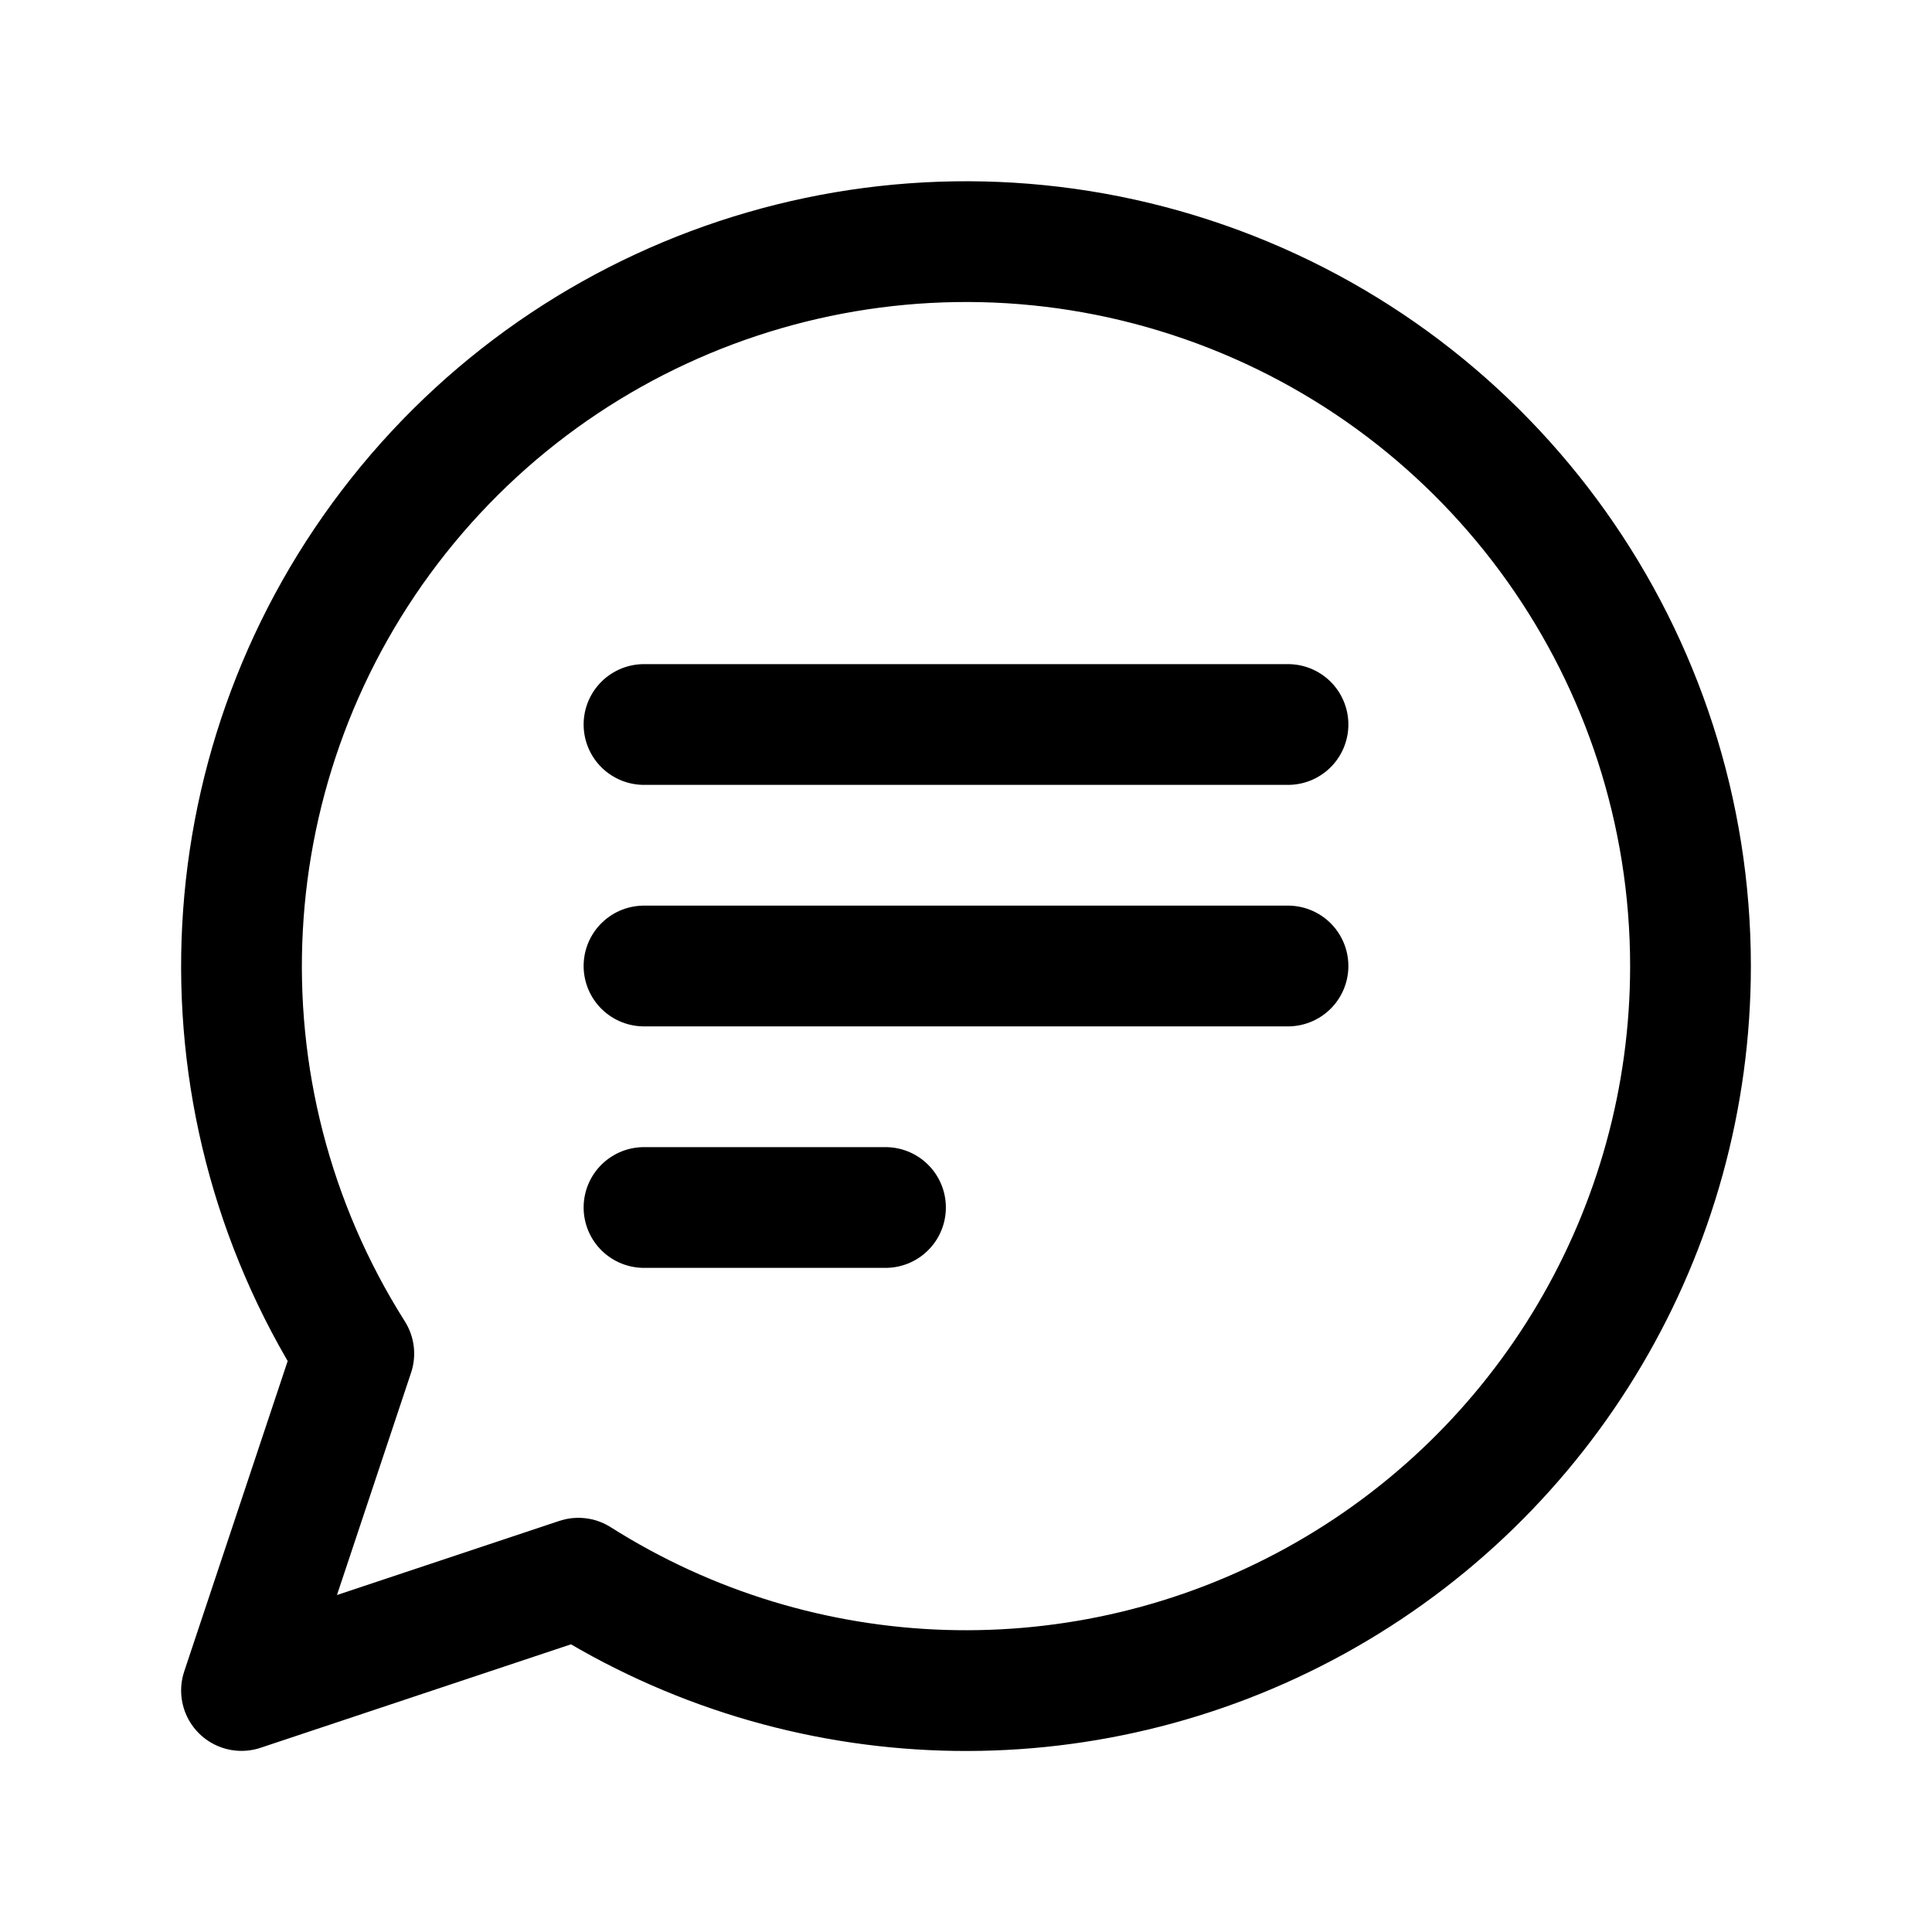
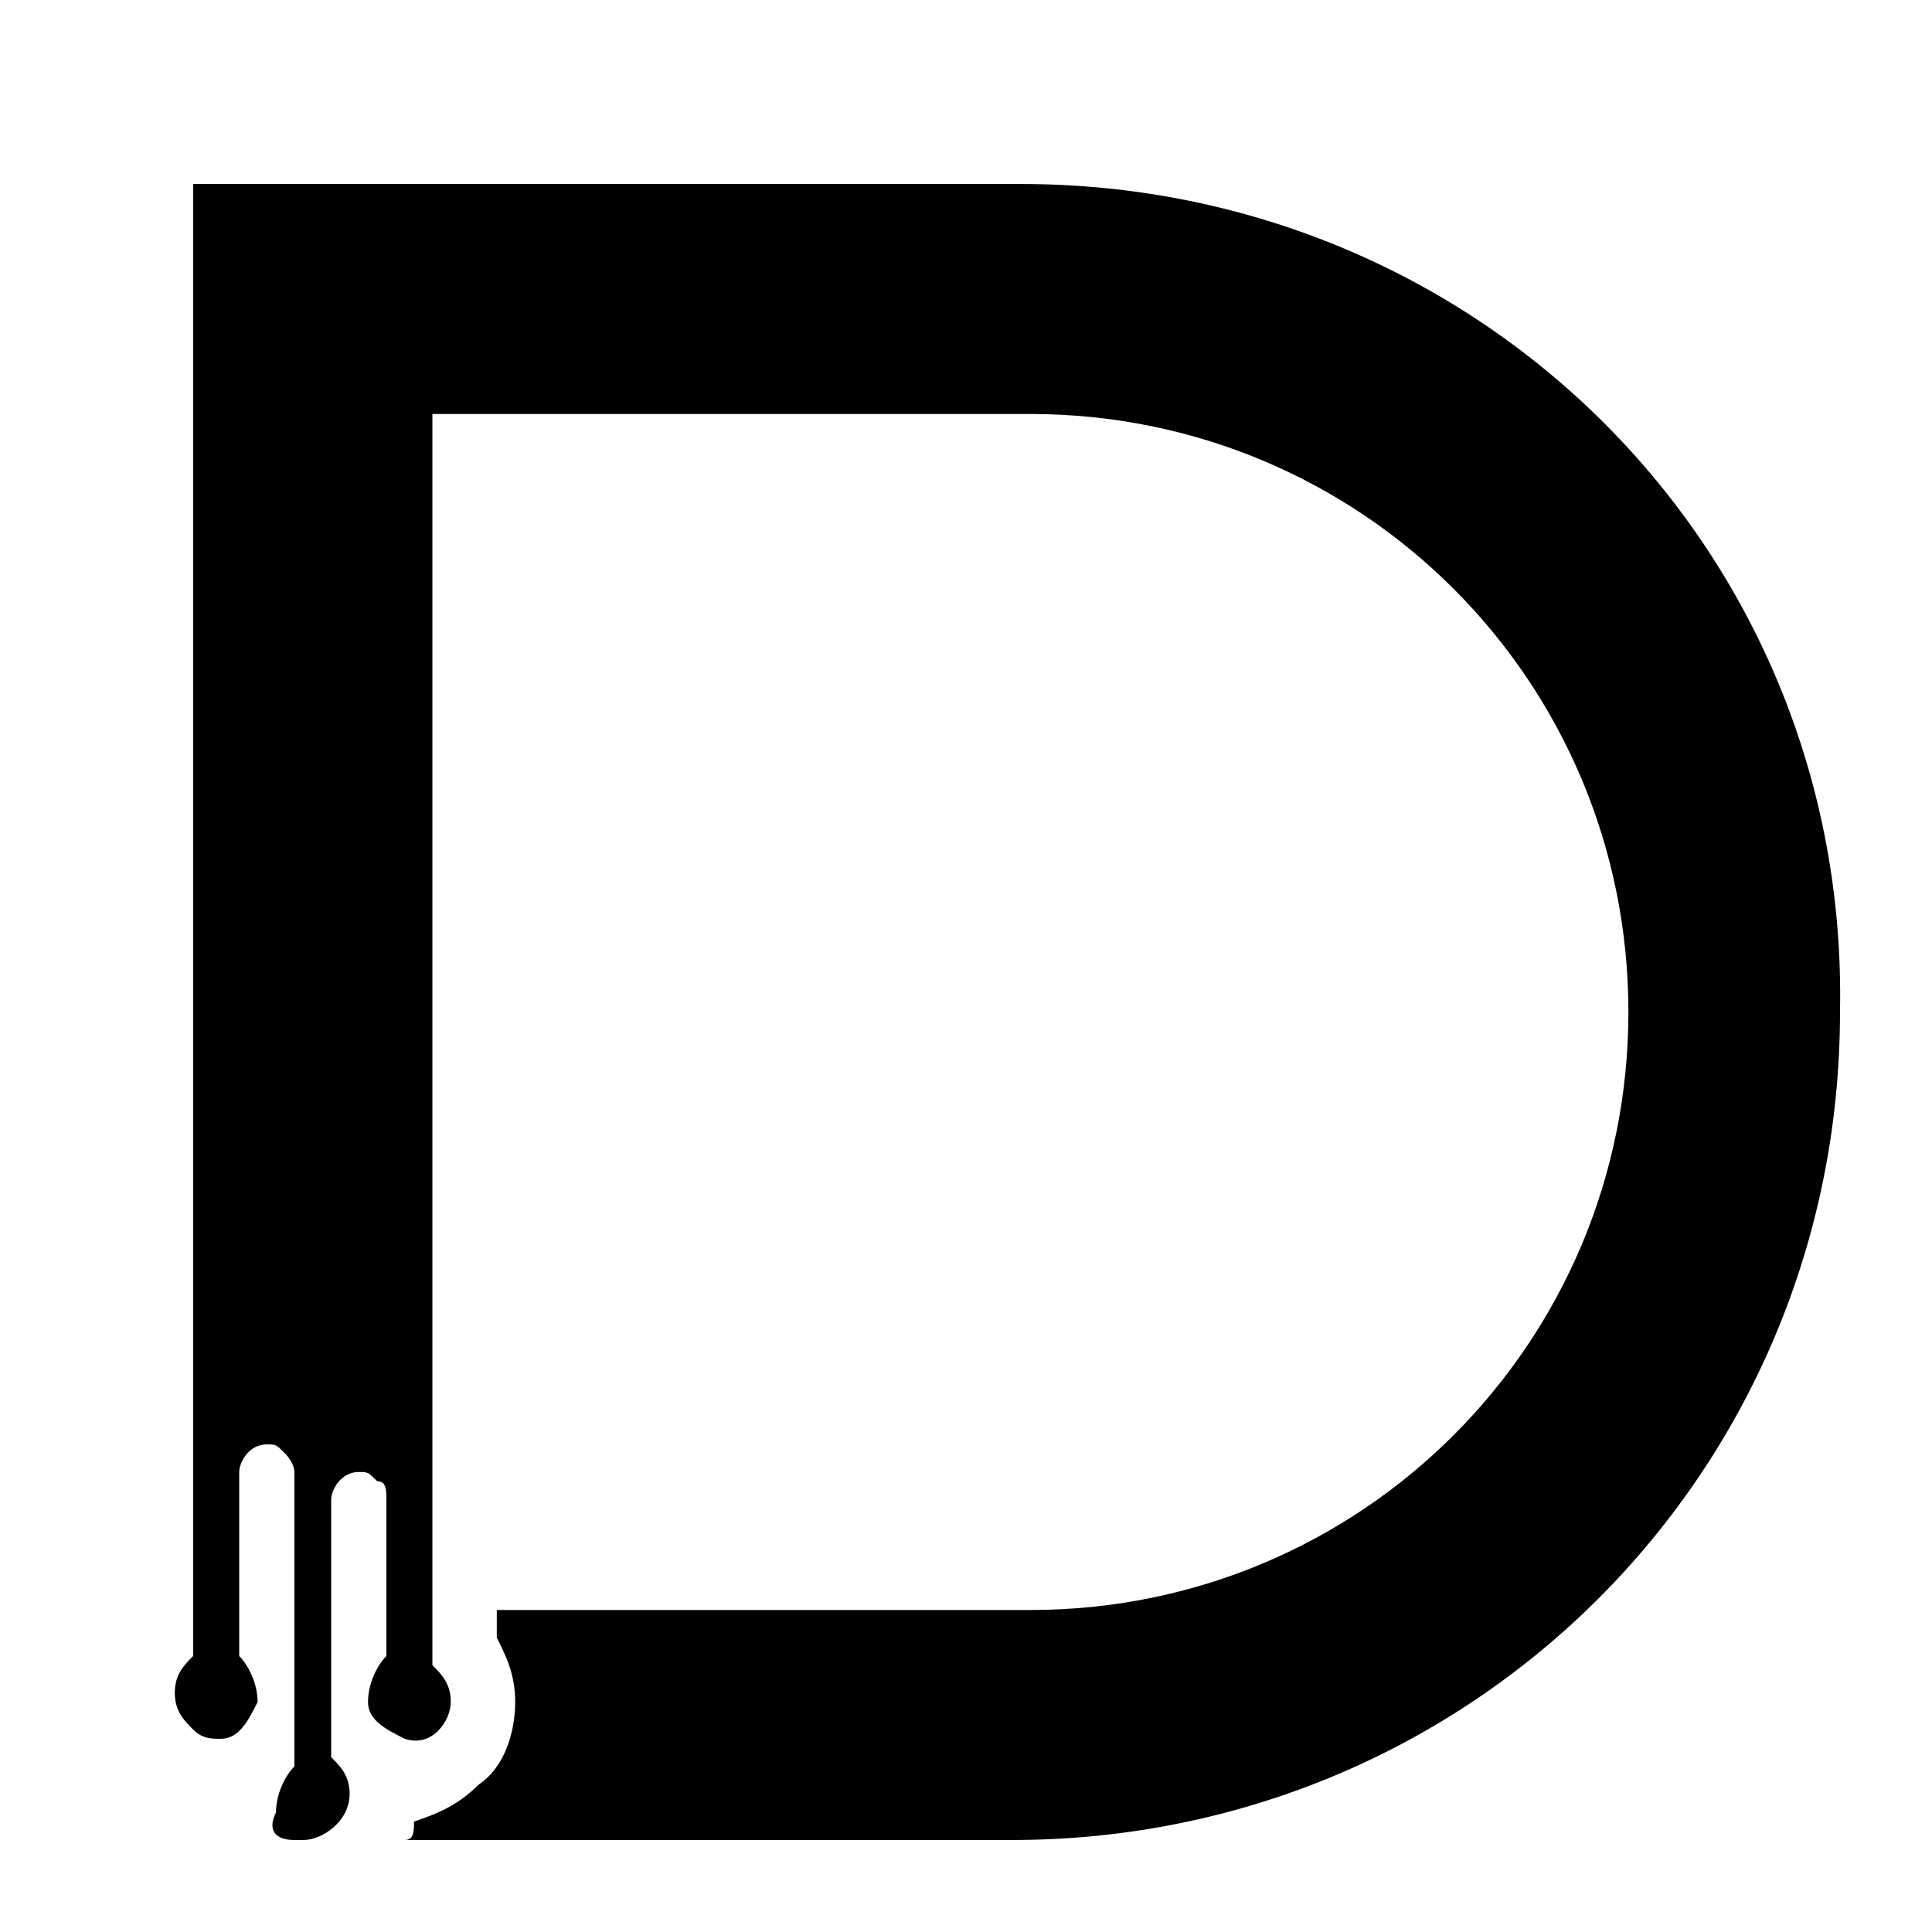
- <svg xmlns="http://www.w3.org/2000/svg" width="1em" height="1em" viewBox="0 0 24 24">
-   <path fill="none" stroke="currentColor" stroke-linecap="round" stroke-linejoin="round" stroke-width="1.5" d="M8 9h8m-8 3h8m-8 3h3m10-3a9 9 0 0 1-13.815 7.605L3 21l1.395-4.185A9 9 0 1 1 21 12" />
+ <svg xmlns="http://www.w3.org/2000/svg" version="1.2" viewBox="1 1 21 21" width="21" height="21">
+   <style>
+ 		.s0 { fill: #000000 } 
+ 	</style>
+   <g id="Layer 1">
+     <path id="Layer" class="s0" d="m12.1 3h-9v11.7 0.8 3.5c-0.1 0.1-0.2 0.2-0.2 0.4 0 0.2 0.1 0.3 0.2 0.4 0.1 0.1 0.2 0.1 0.3 0.1 0.2 0 0.3-0.2 0.4-0.4 0-0.2-0.1-0.4-0.2-0.5v-2c0-0.1 0.1-0.3 0.3-0.3 0.1 0 0.1 0 0.2 0.1 0 0 0.1 0.1 0.1 0.2v3.2c-0.1 0.1-0.2 0.3-0.2 0.5-0.1 0.2 0 0.3 0.2 0.3h0.1c0.2 0 0.5-0.2 0.5-0.5 0-0.2-0.1-0.3-0.2-0.4v-2.8c0-0.1 0.1-0.3 0.3-0.3 0.1 0 0.1 0 0.2 0.1 0.1 0 0.1 0.1 0.1 0.2v1.7c-0.1 0.1-0.2 0.3-0.2 0.5 0 0.2 0.2 0.3 0.4 0.4 0.3 0.1 0.5-0.2 0.5-0.4 0-0.2-0.1-0.3-0.2-0.4v-3.7-0.8-9.1h6.5c3.6 0 6.5 2.9 6.5 6.5 0 3.6-2.9 6.5-6.5 6.5h-5.8v0.3c0.1 0.2 0.2 0.4 0.2 0.7 0 0.3-0.1 0.7-0.4 0.9-0.2 0.2-0.4 0.3-0.7 0.4 0 0.1 0 0.2-0.1 0.2h6.6c5 0 9-4 9-9 0.1-5-3.9-9-8.9-9z" />
+   </g>
</svg>
